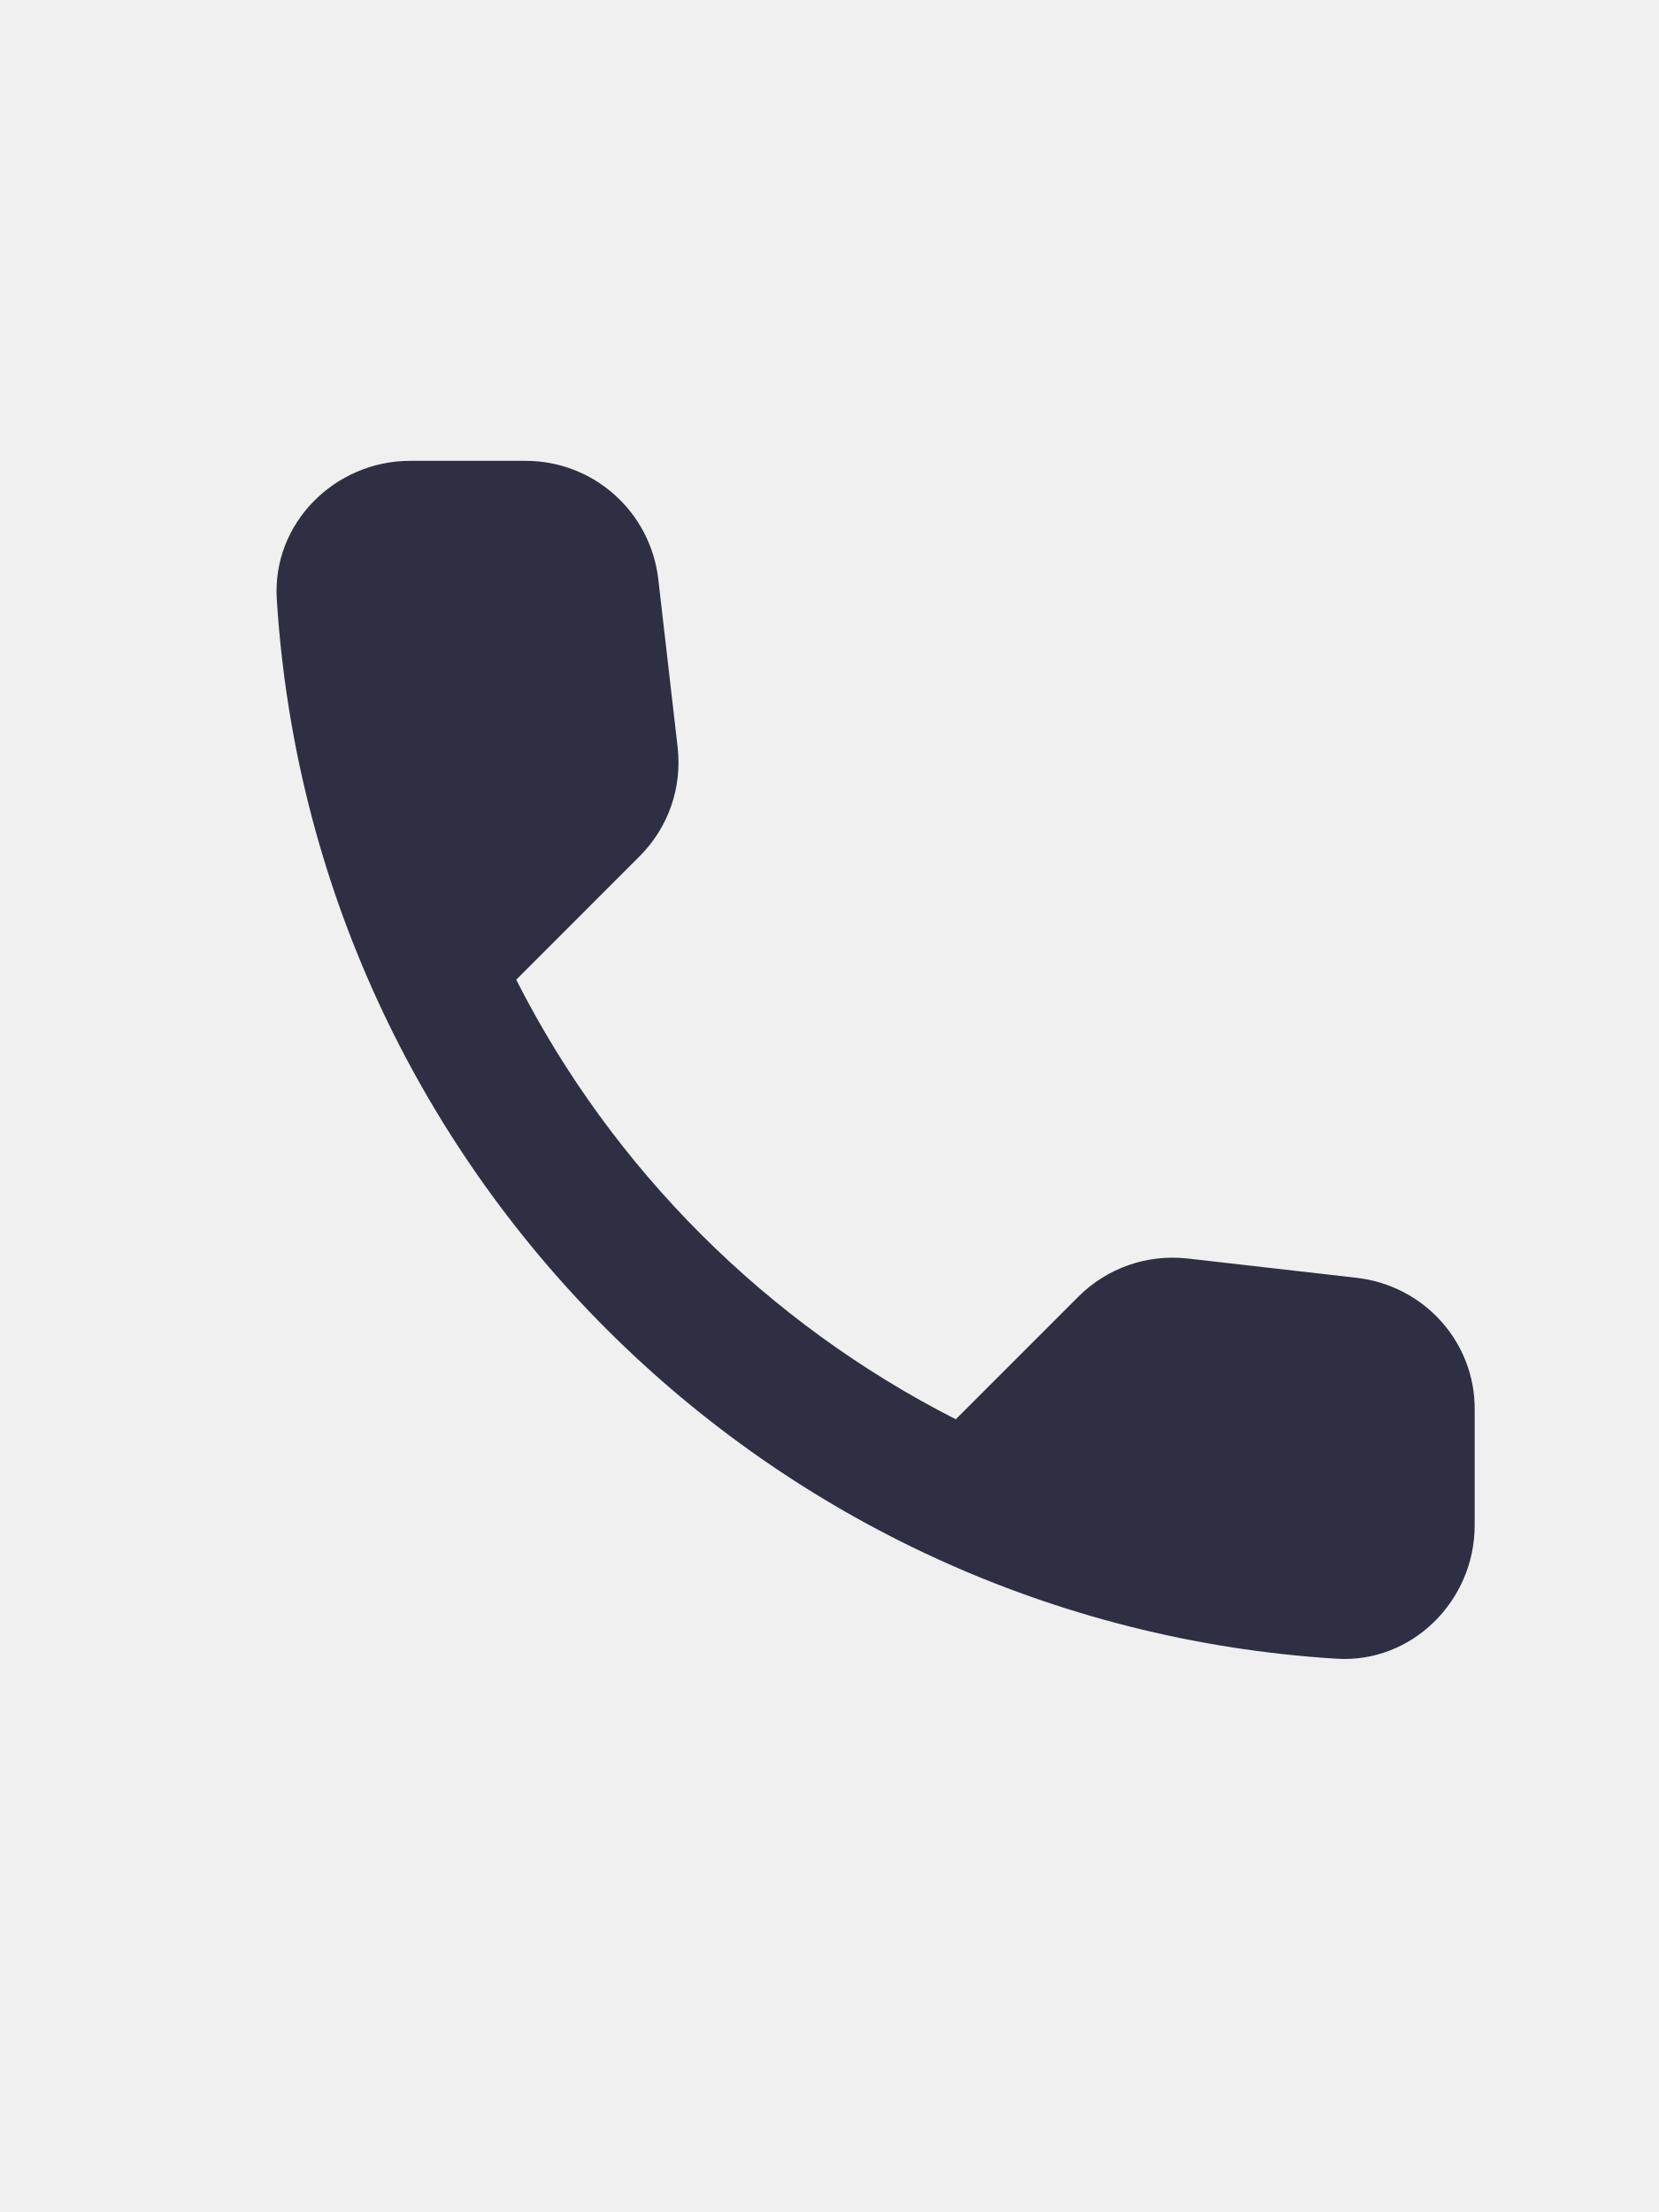
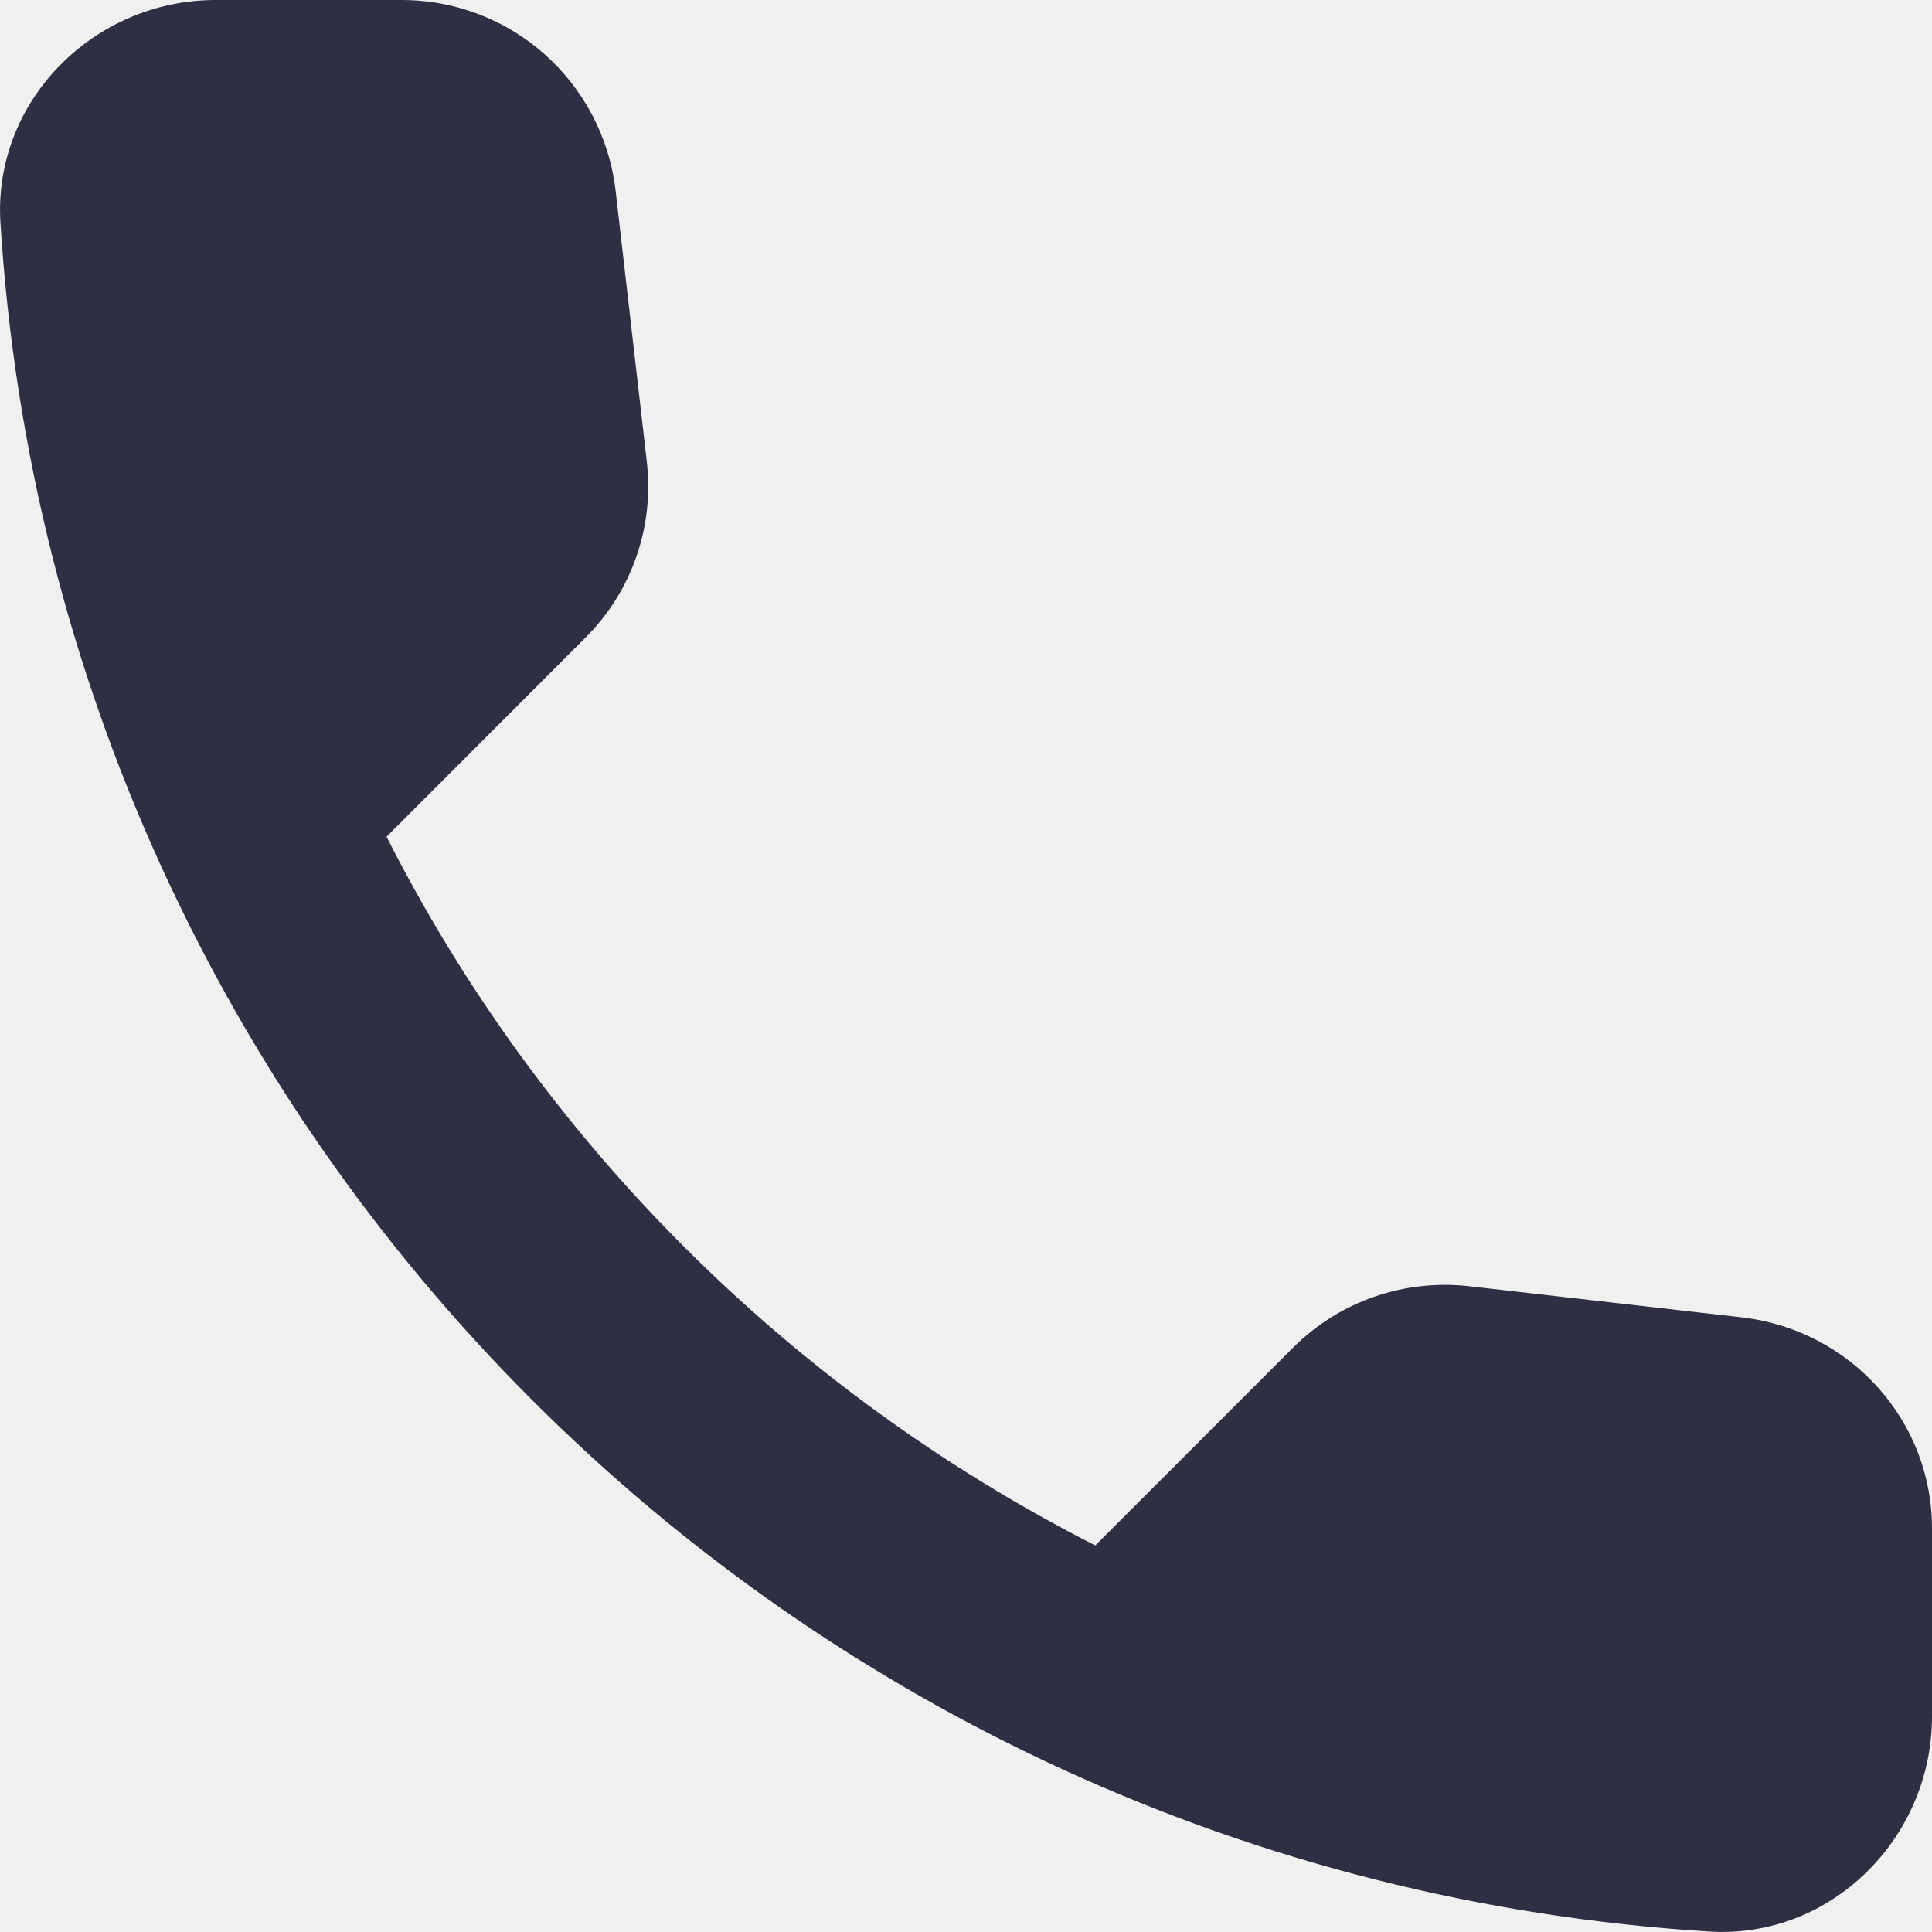
- <svg xmlns="http://www.w3.org/2000/svg" width="18" height="24" viewBox="0 0 18 24" fill="none">
-   <g clip-path="url(#clip0_297083_8305)">
-     <path d="M14.726 13.865L12.888 13.655C12.447 13.605 12.012 13.757 11.701 14.068L10.37 15.399C8.322 14.357 6.643 12.685 5.601 10.63L6.939 9.291C7.251 8.98 7.403 8.546 7.352 8.105L7.142 6.281C7.055 5.55 6.44 5 5.702 5H4.45C3.632 5 2.952 5.68 3.003 6.498C3.386 12.678 8.329 17.614 14.502 17.997C15.32 18.048 16 17.368 16 16.55V15.298C16.007 14.567 15.457 13.952 14.726 13.865Z" fill="#2E2F42" />
-   </g>
-   <defs>
-     <clipPath id="clip0_297083_8305">
-       <rect width="18" height="24" fill="white" />
-     </clipPath>
-   </defs>
+ <svg xmlns="http://www.w3.org/2000/svg" width="13" height="13" viewBox="0 0 13 13" fill="none">
+   <path d="M11.726 8.865L9.888 8.655C9.447 8.605 9.012 8.757 8.701 9.068L7.37 10.399C5.322 9.357 3.643 7.686 2.601 5.63L3.939 4.291C4.251 3.98 4.403 3.546 4.352 3.105L4.142 1.281C4.055 0.55 3.44 0 2.702 0H1.45C0.632 0 -0.048 0.68 0.003 1.498C0.386 7.678 5.329 12.614 11.502 12.997C12.32 13.048 13 12.368 13 11.55V10.298C13.007 9.567 12.457 8.952 11.726 8.865Z" fill="#2E2F42" />
</svg>
